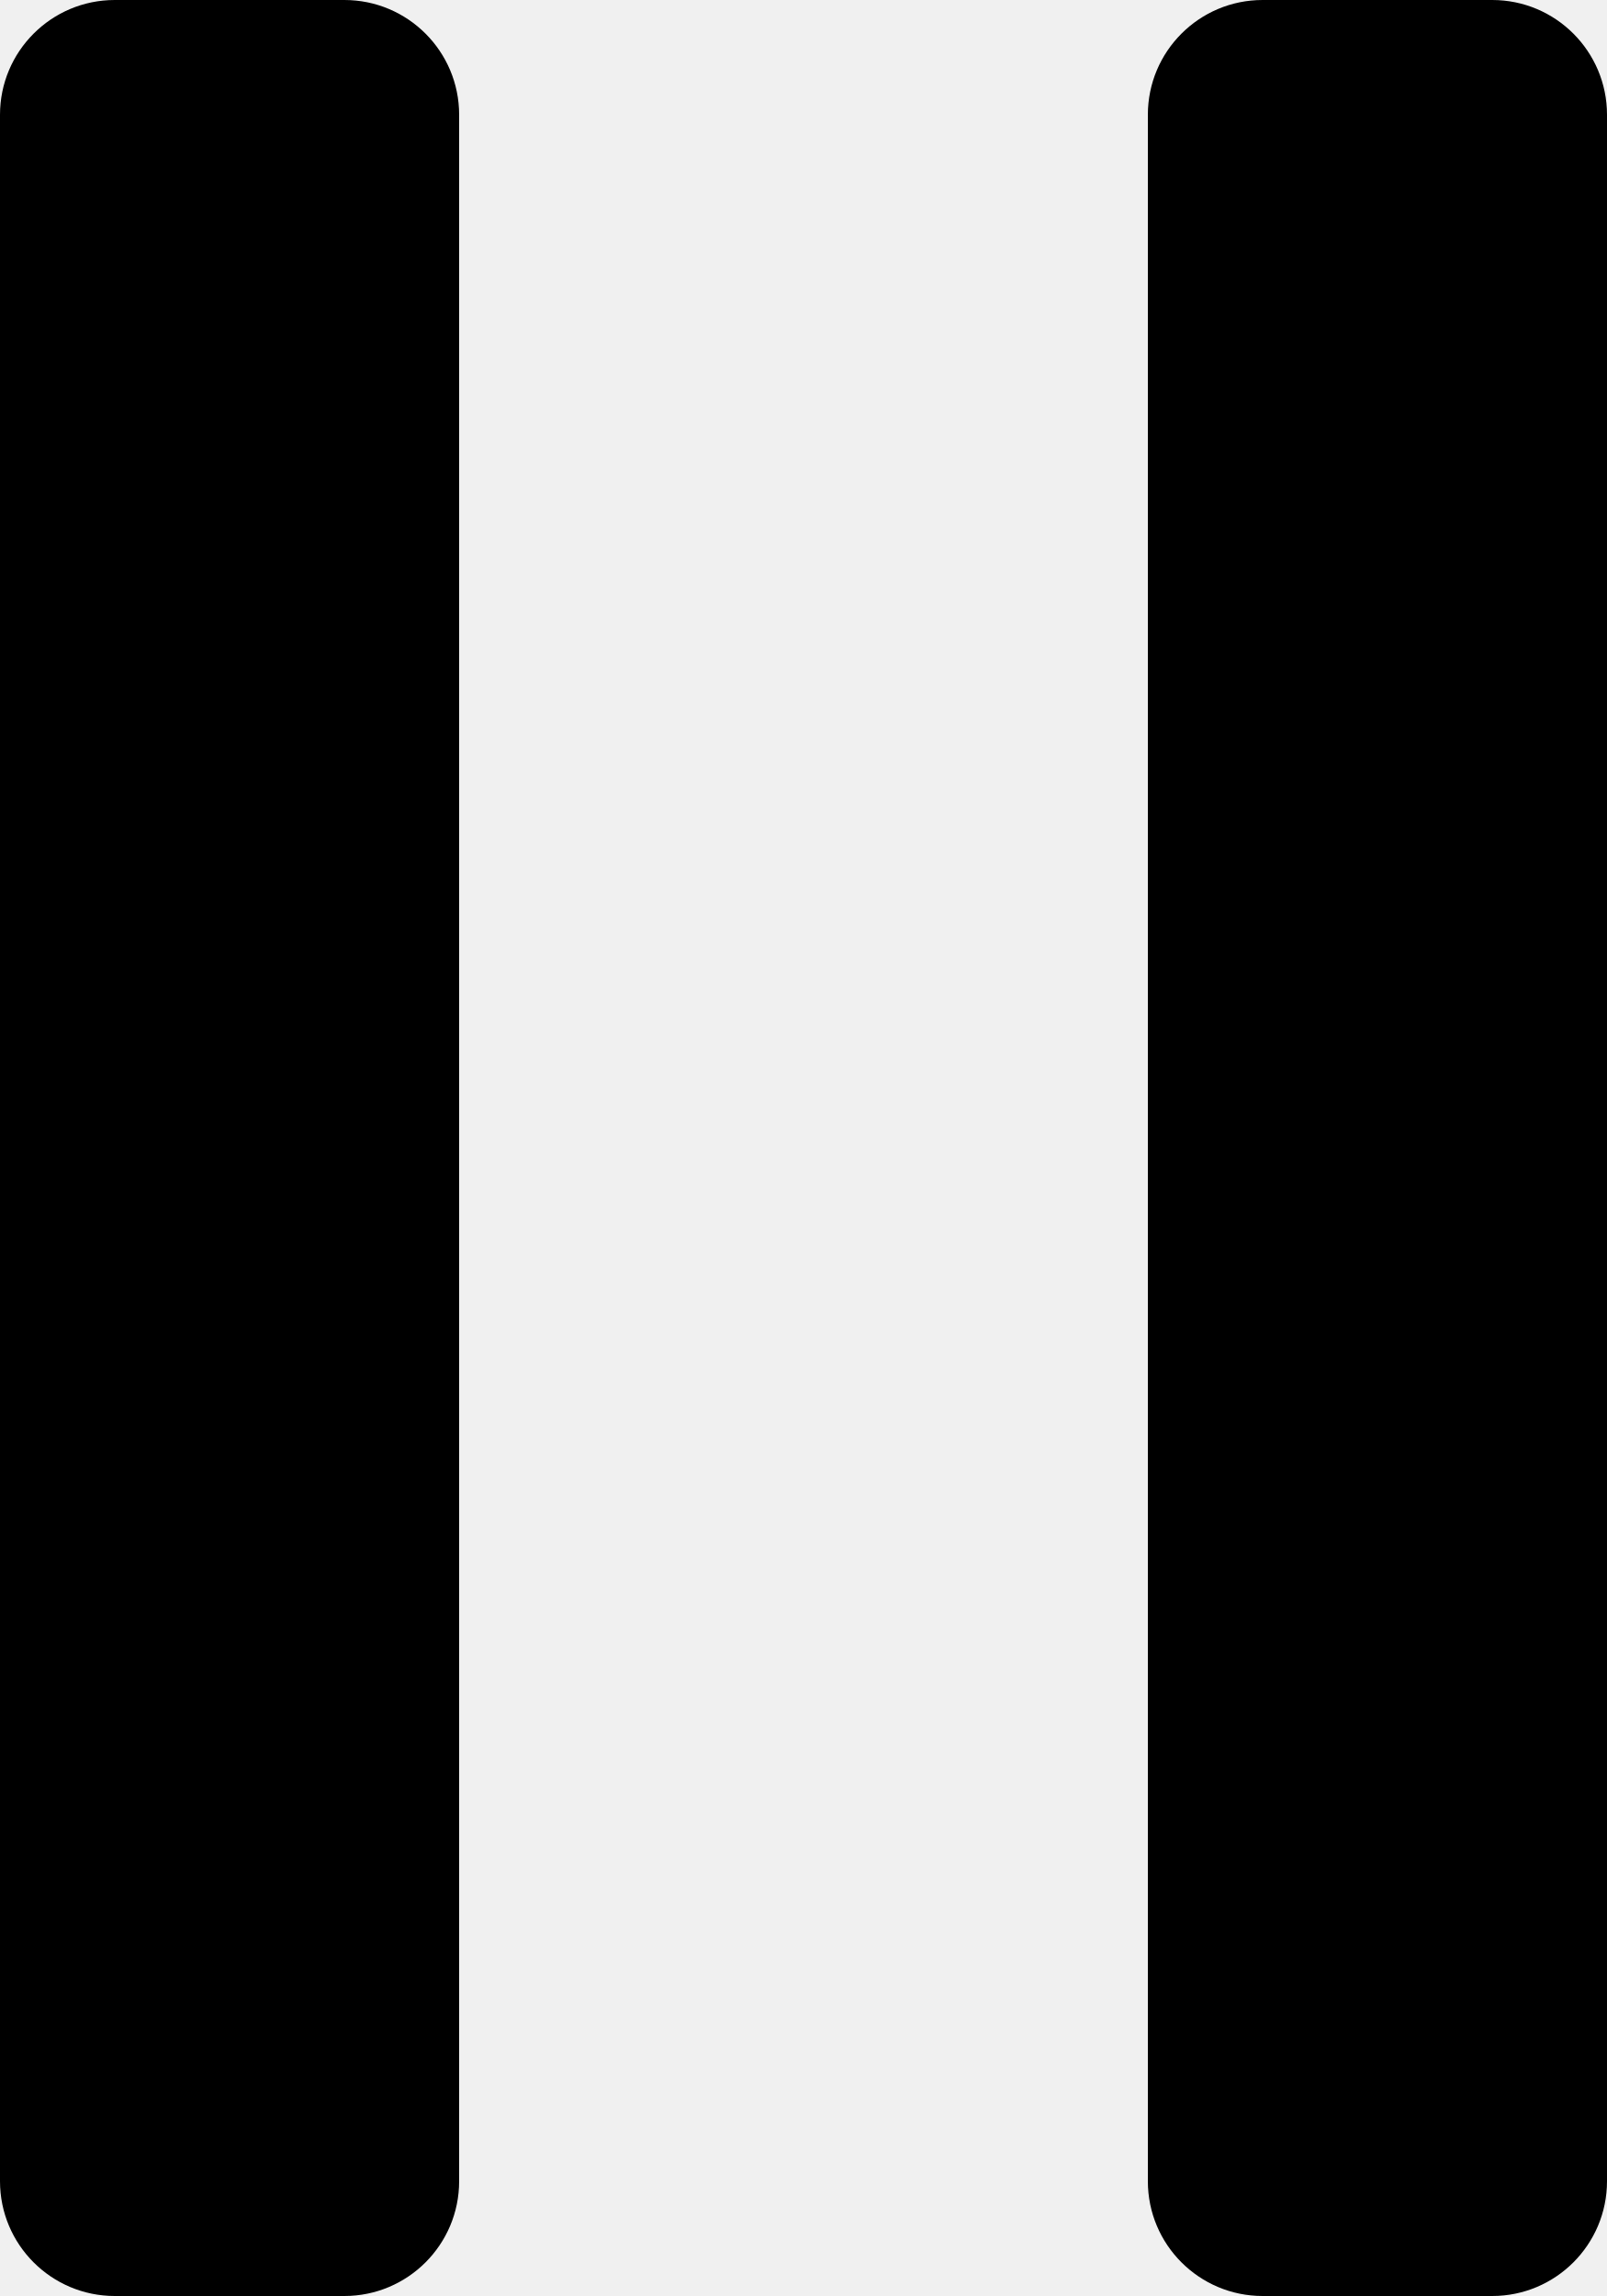
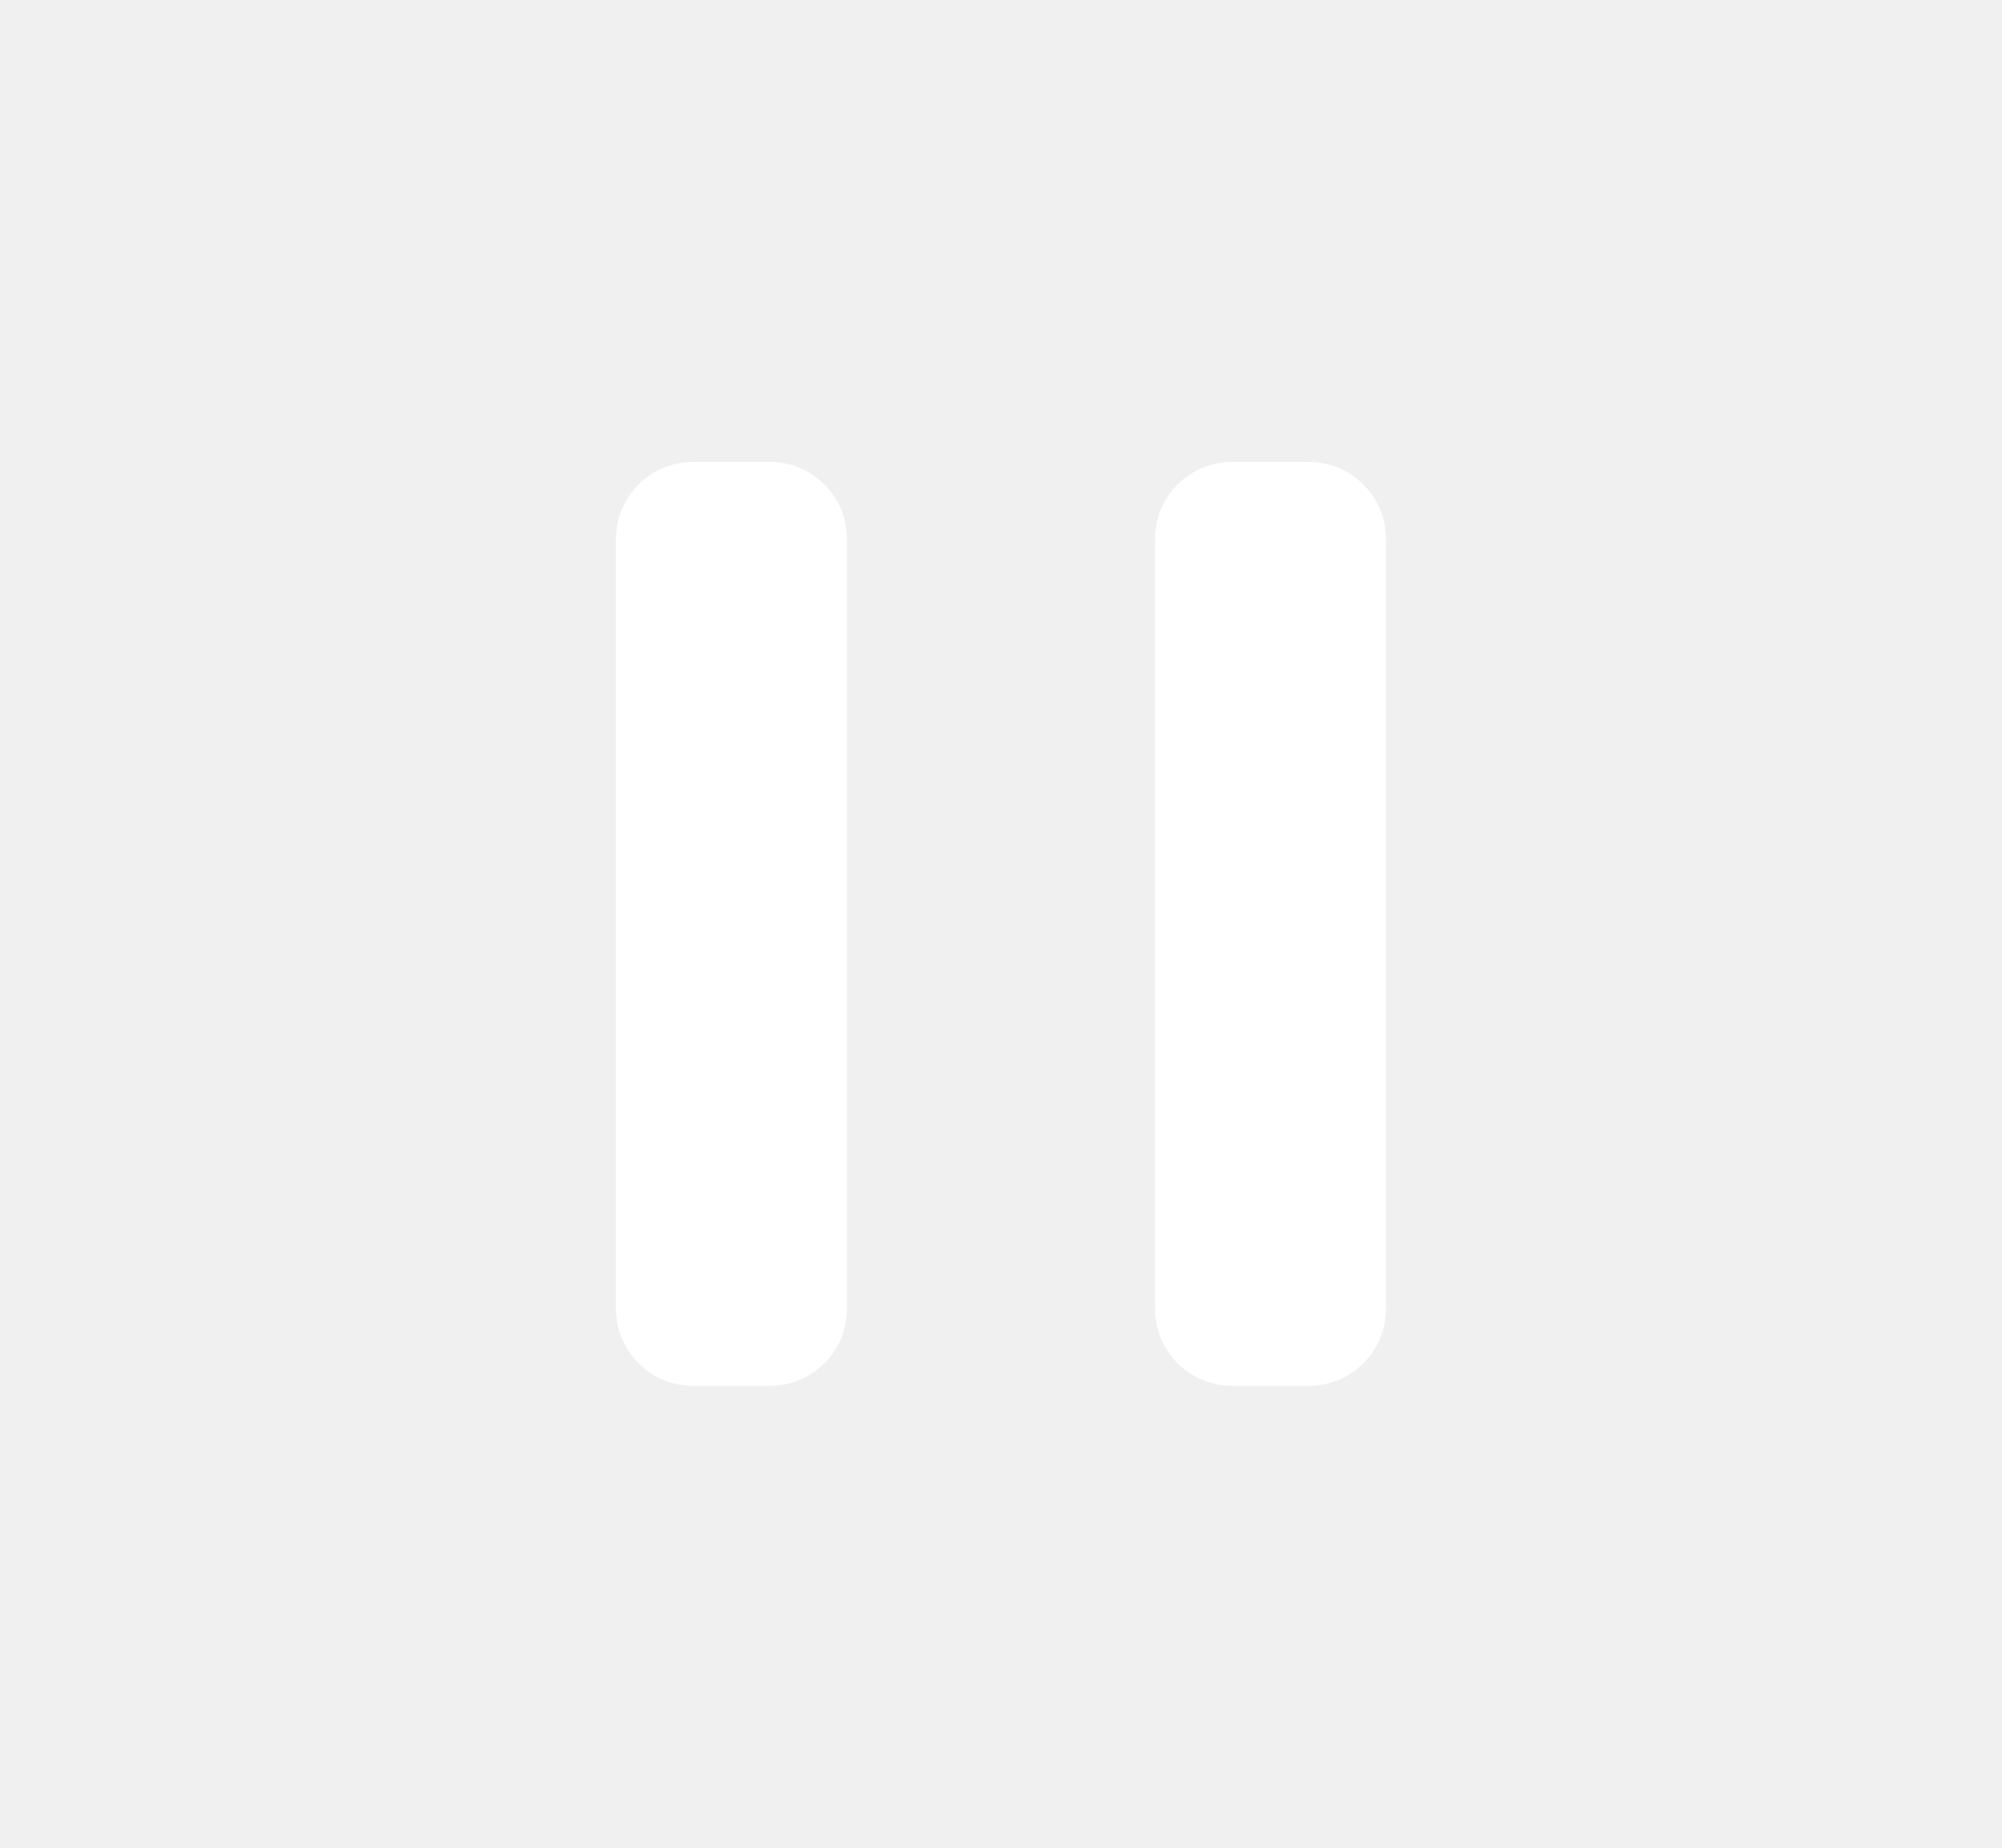
- <svg xmlns="http://www.w3.org/2000/svg" viewBox="0 0 14 20" fill="none">
-   <rect width="4" height="20" rx="1" fill="currentColor" />
-   <rect x="10" width="4" height="20" rx="1" fill="currentColor" />
+ <svg xmlns="http://www.w3.org/2000/svg" viewBox="0 0 26 24" fill="none">
+   <rect x="8" y="6" width="3" height="12" rx="1" fill="white" />
+   <rect x="15" y="6" width="3" height="12" rx="1" fill="white" />
</svg>
